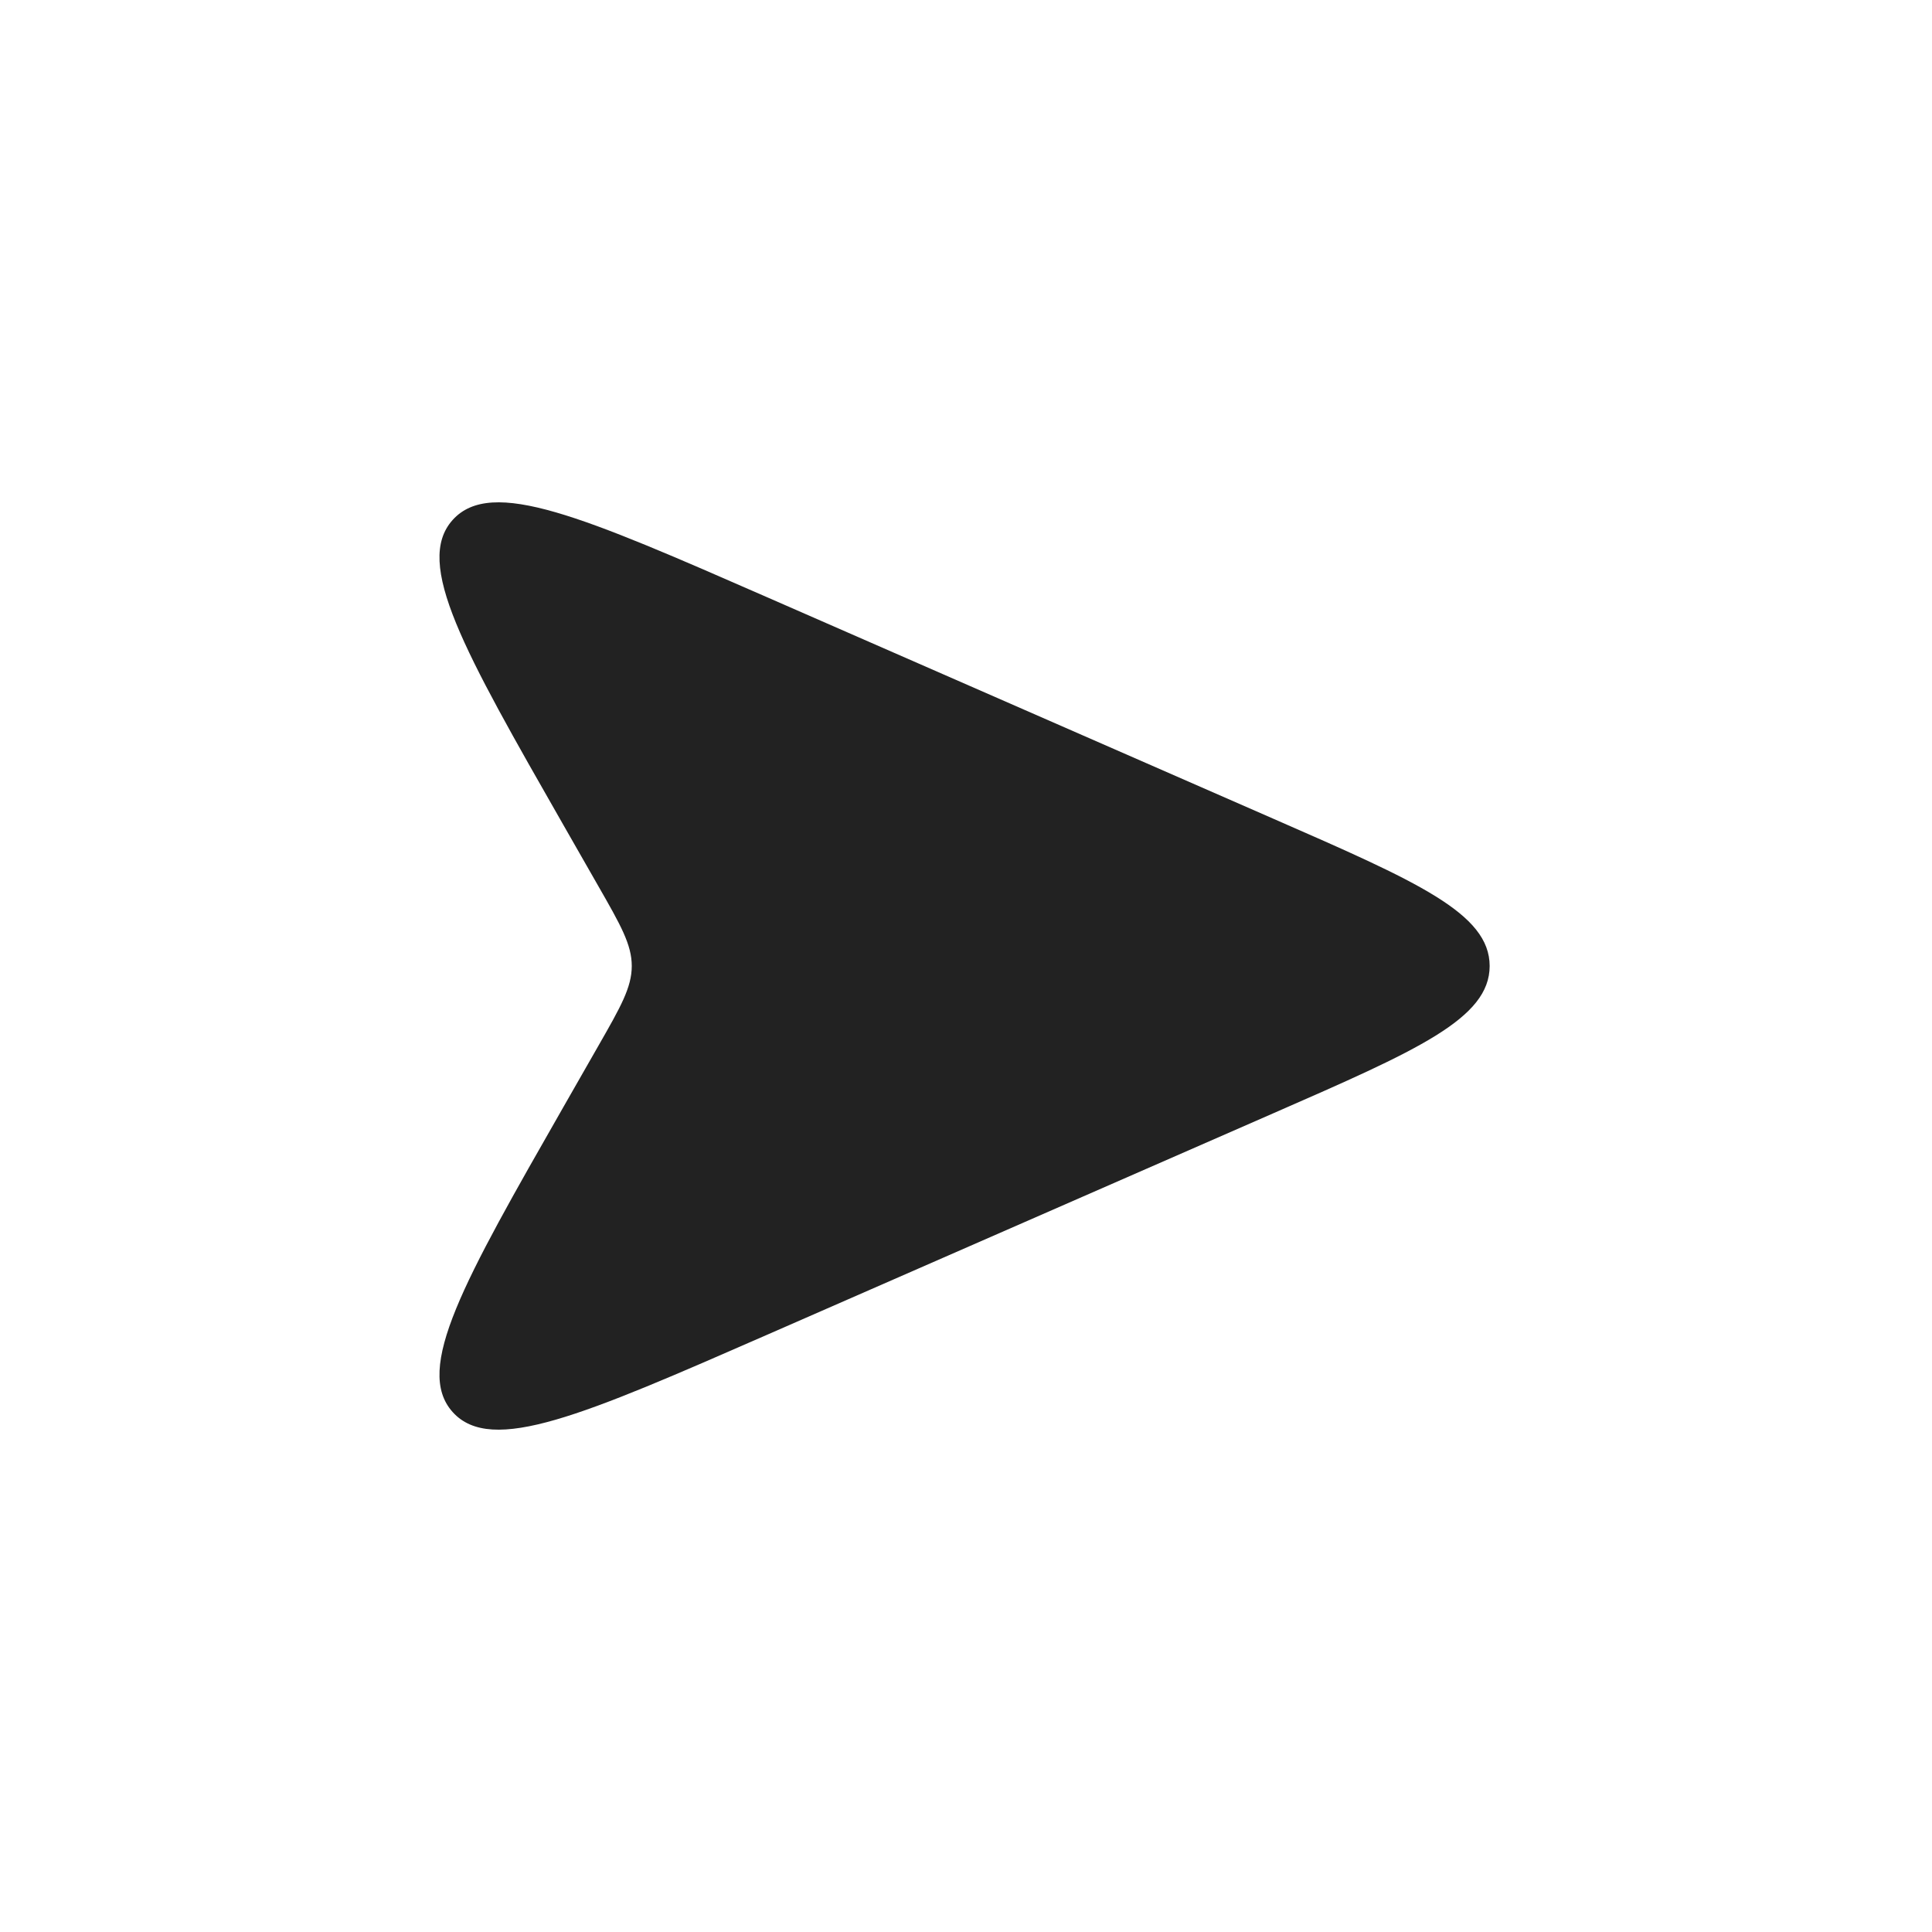
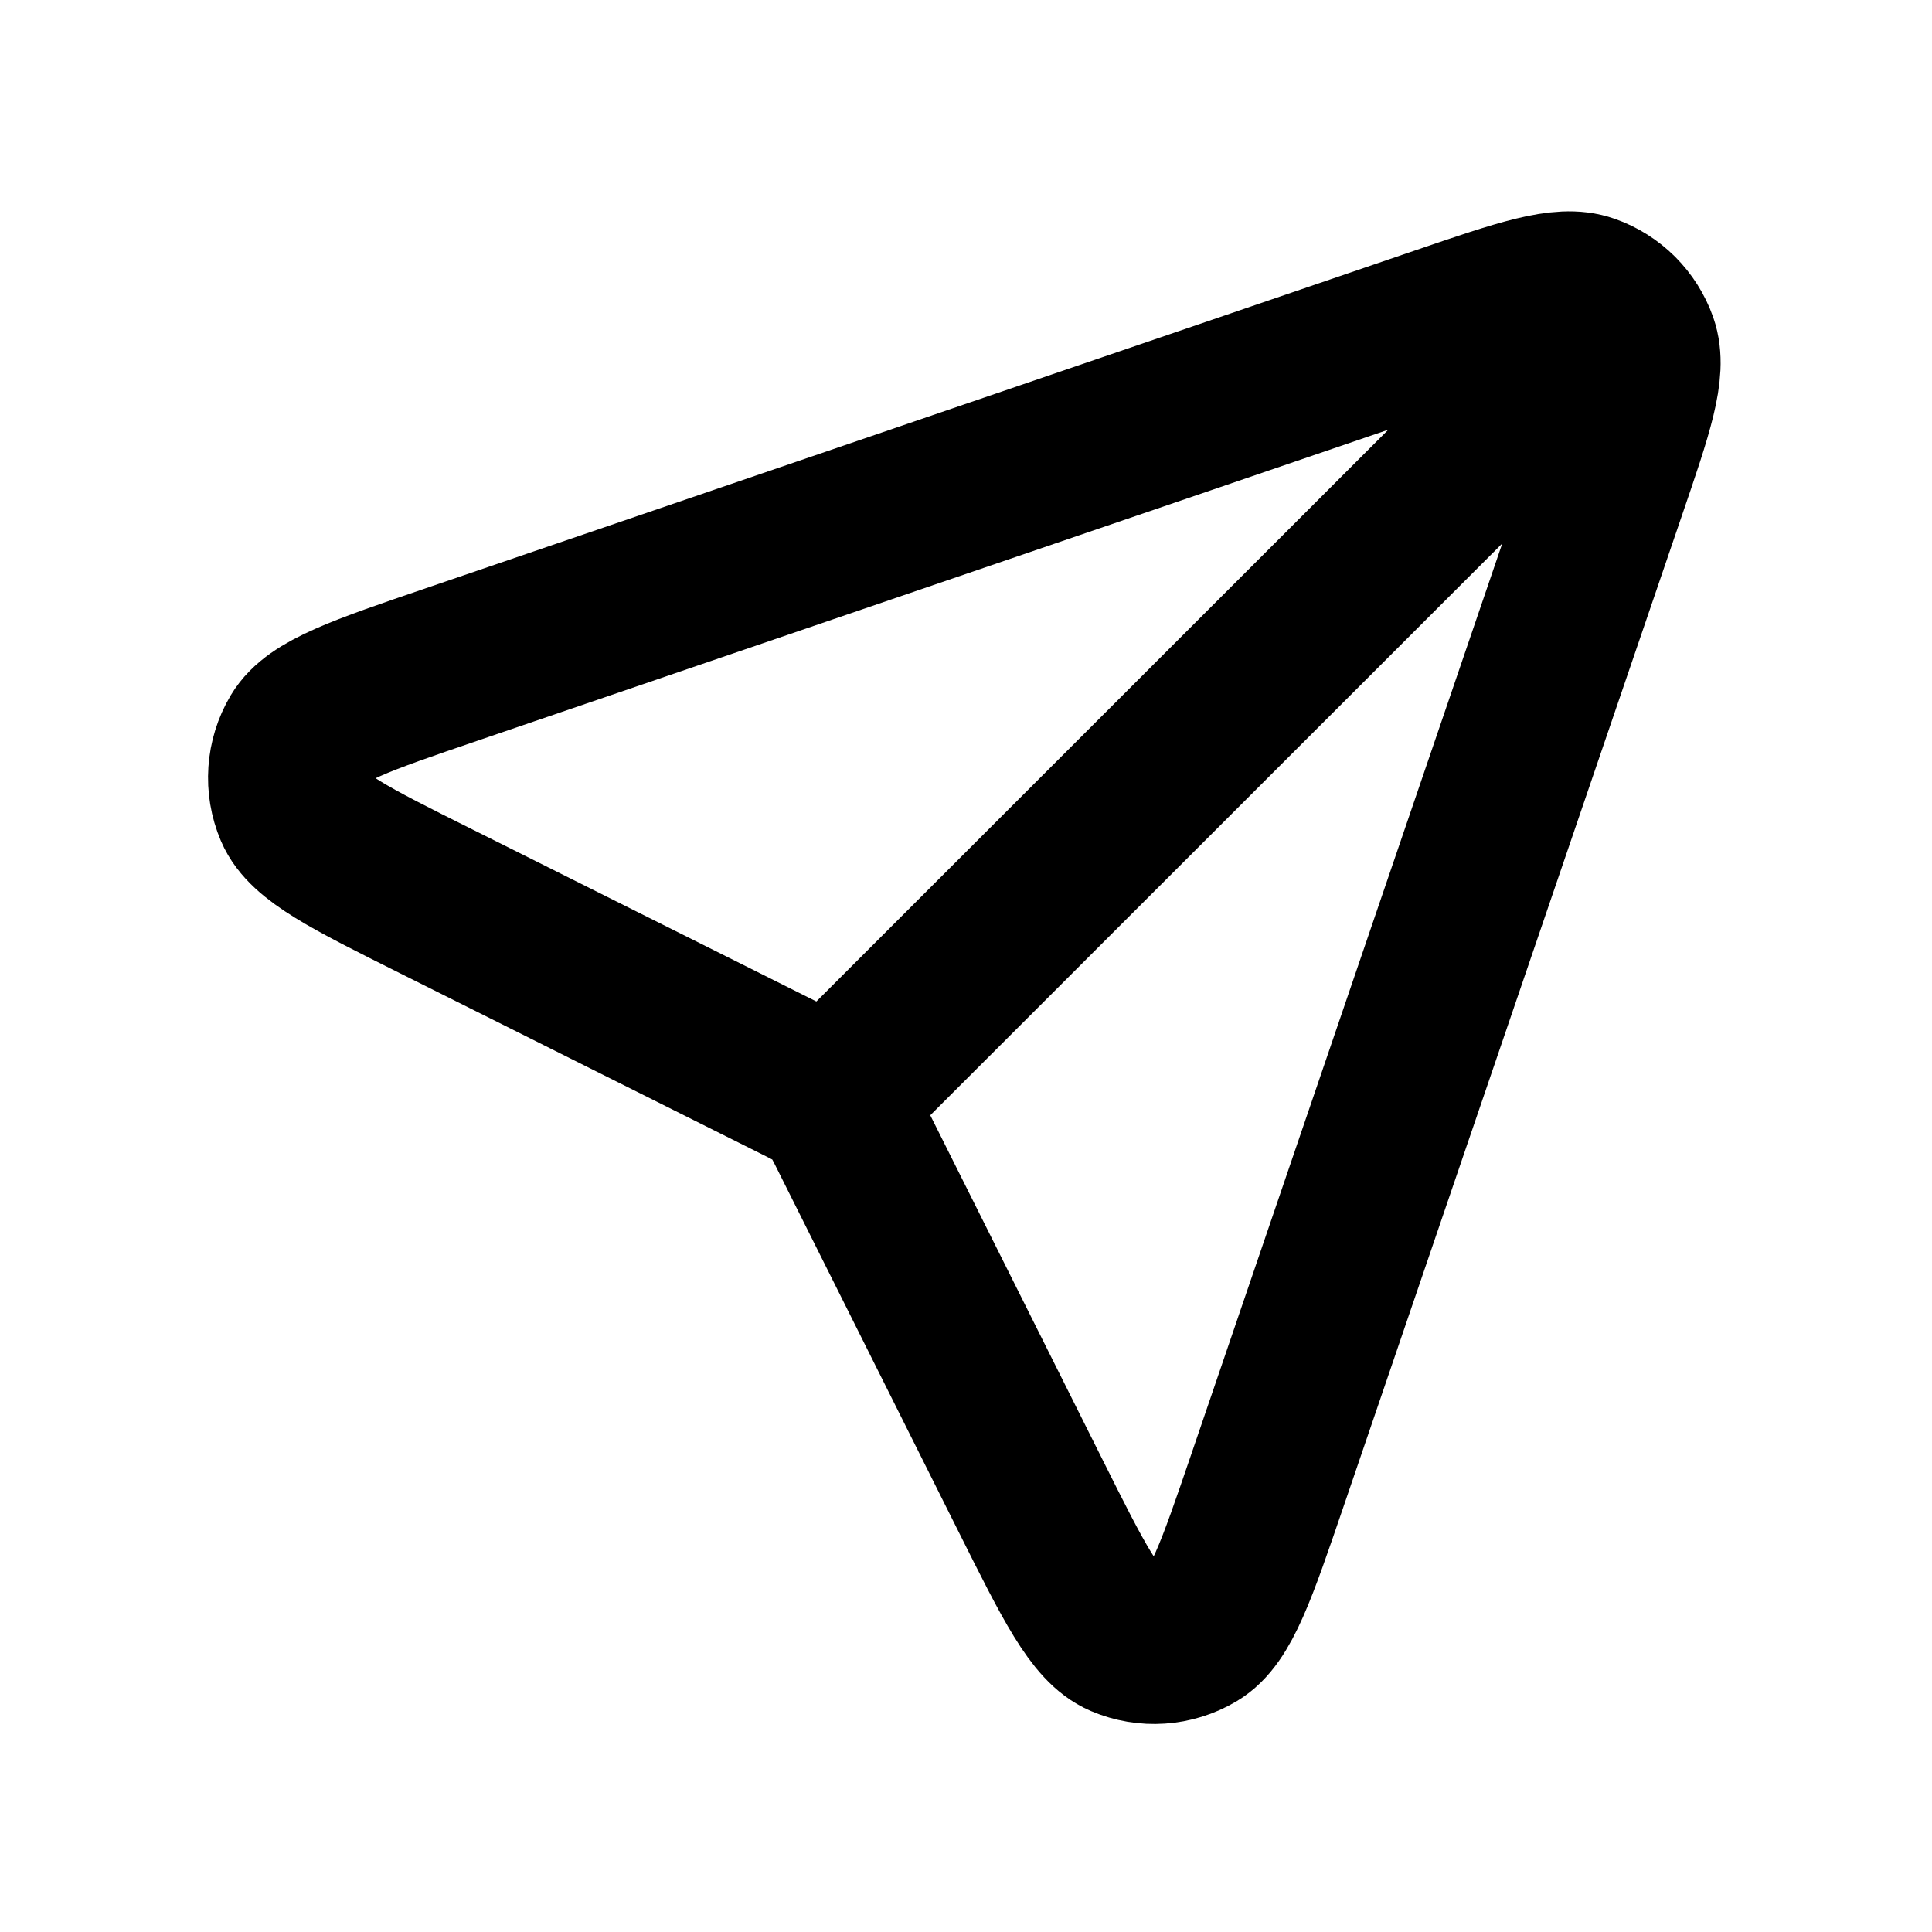
<svg xmlns="http://www.w3.org/2000/svg" width="800px" height="800px" viewBox="0 0 24 24" fill="none">
-   <path d="M6.998 10.247L7.433 11.008C7.71 11.492 7.848 11.734 7.848 12C7.848 12.266 7.71 12.508 7.433 12.992L7.433 12.992L6.998 13.753C5.76 15.92 5.141 17.004 5.623 17.541C6.106 18.078 7.25 17.578 9.536 16.578L15.812 13.832C17.607 13.047 18.505 12.654 18.505 12C18.505 11.346 17.607 10.953 15.812 10.168L9.536 7.422C7.25 6.422 6.106 5.922 5.623 6.459C5.141 6.996 5.76 8.08 6.998 10.247Z" fill="#222222" />
+   <path d="M10.301 13.695L20.102 3.897M10.579 14.136L12.802 18.58C13.339 19.654 13.607 20.192 13.946 20.336C14.239 20.461 14.575 20.438 14.849 20.275C15.165 20.087 15.359 19.518 15.747 18.382L19.946 6.084C20.285 5.094 20.453 4.599 20.338 4.271C20.237 3.986 20.013 3.762 19.728 3.662C19.401 3.546 18.905 3.715 17.915 4.053L5.618 8.252C4.481 8.64 3.913 8.834 3.725 9.15C3.562 9.424 3.539 9.76 3.664 10.054C3.808 10.392 4.345 10.661 5.419 11.197L9.864 13.42C10.041 13.508 10.13 13.553 10.206 13.612C10.274 13.664 10.335 13.725 10.388 13.793C10.447 13.87 10.491 13.959 10.579 14.136Z" stroke="#000000" stroke-width="2" stroke-linecap="round" stroke-linejoin="round" />
</svg>
